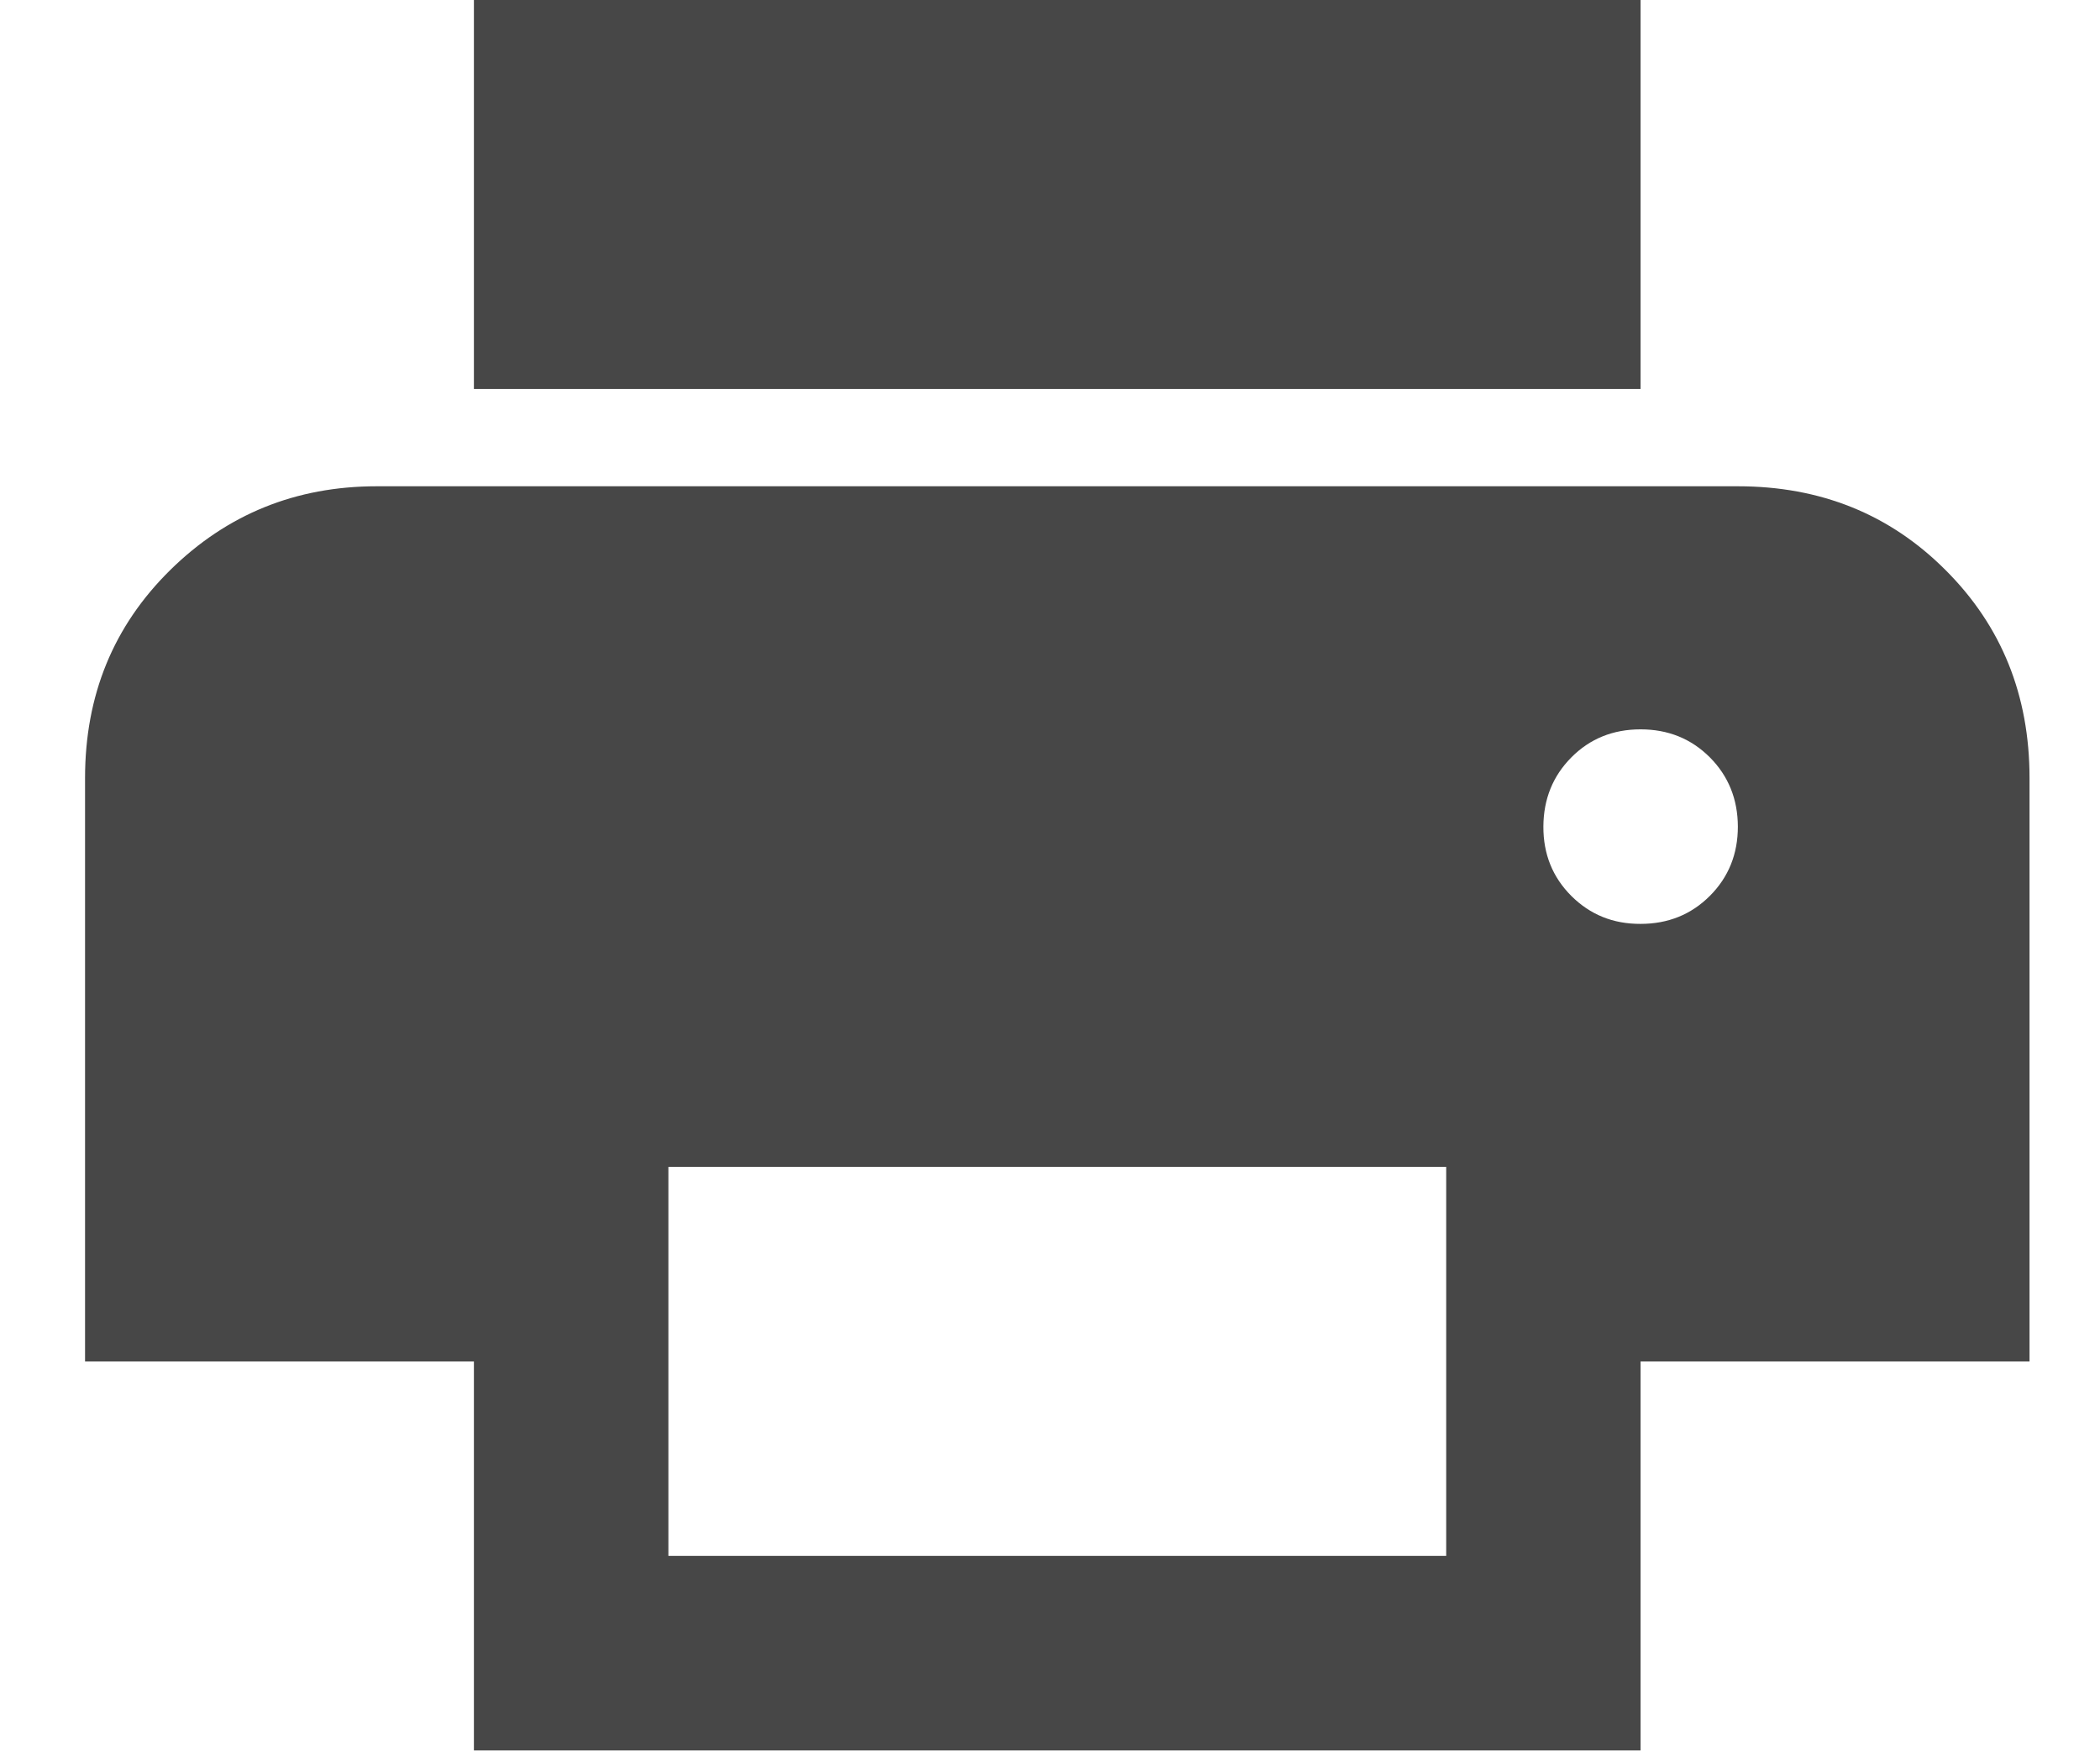
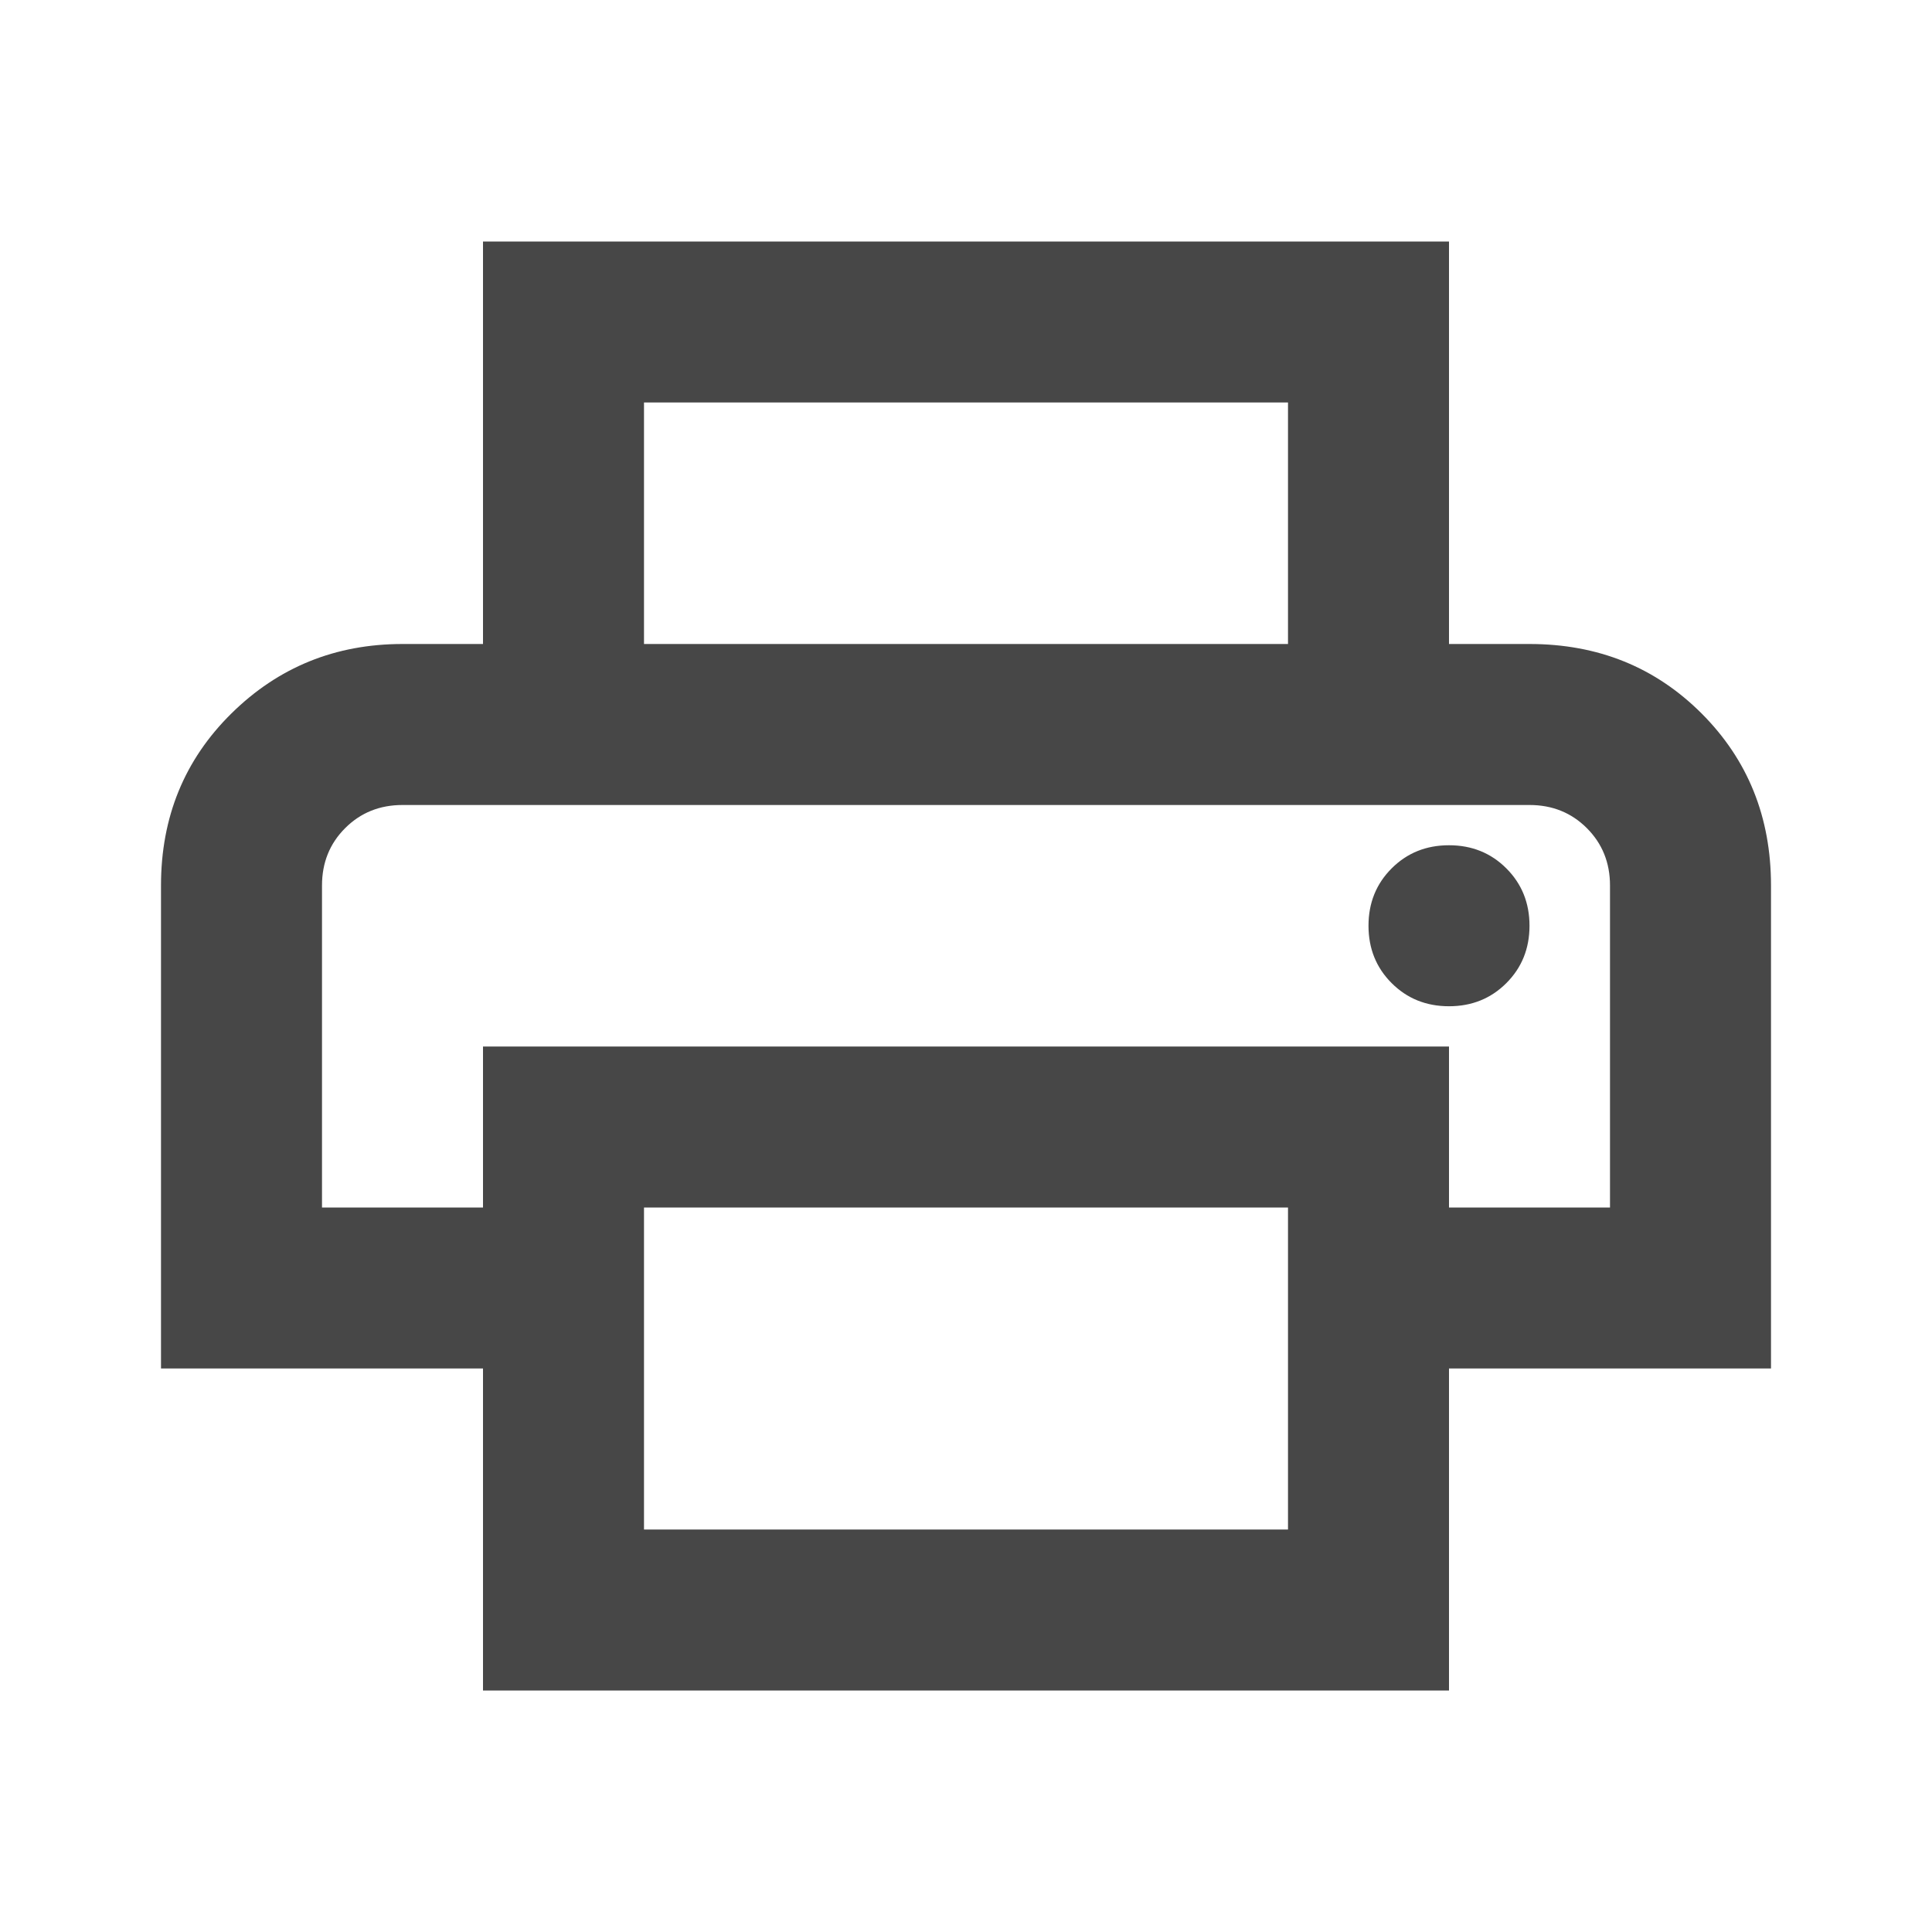
- <svg xmlns="http://www.w3.org/2000/svg" width="18" height="15" viewBox="0 0 18 15" fill="none">
-   <path d="M14.062 3.333H4.062V0H14.062V3.333ZM14.062 7.917C14.298 7.917 14.496 7.837 14.656 7.677C14.816 7.517 14.896 7.319 14.896 7.083C14.895 6.848 14.815 6.65 14.656 6.49C14.496 6.33 14.298 6.25 14.062 6.25C13.826 6.25 13.628 6.33 13.469 6.49C13.31 6.65 13.23 6.848 13.229 7.083C13.228 7.319 13.308 7.517 13.469 7.678C13.63 7.838 13.827 7.918 14.062 7.917ZM12.396 13.333V10H5.729V13.333H12.396ZM14.062 15H4.062V11.667H0.729V6.667C0.729 5.958 0.972 5.365 1.458 4.886C1.944 4.407 2.535 4.167 3.229 4.167H14.896C15.604 4.167 16.198 4.406 16.677 4.886C17.157 5.365 17.396 5.959 17.396 6.667V11.667H14.062V15Z" fill="#474747" />
+ <svg xmlns="http://www.w3.org/2000/svg" height="24px" viewBox="0 -960 960 960" width="24px" fill="#474747">
+   <path d="M640-640v-120H320v120h-80v-200h480v200h-80Zm-480 80h640-640Zm560 100q17 0 28.5-11.5T760-500q0-17-11.5-28.5T720-540q-17 0-28.5 11.5T680-500q0 17 11.5 28.5T720-460Zm-80 260v-160H320v160h320Zm80 80H240v-160H80v-240q0-51 35-85.5t85-34.5h560q51 0 85.5 34.5T880-520v240H720v160Zm80-240v-160q0-17-11.5-28.5T760-560H200q-17 0-28.5 11.5T160-520v160h80v-80h480v80h80Z" />
</svg>
